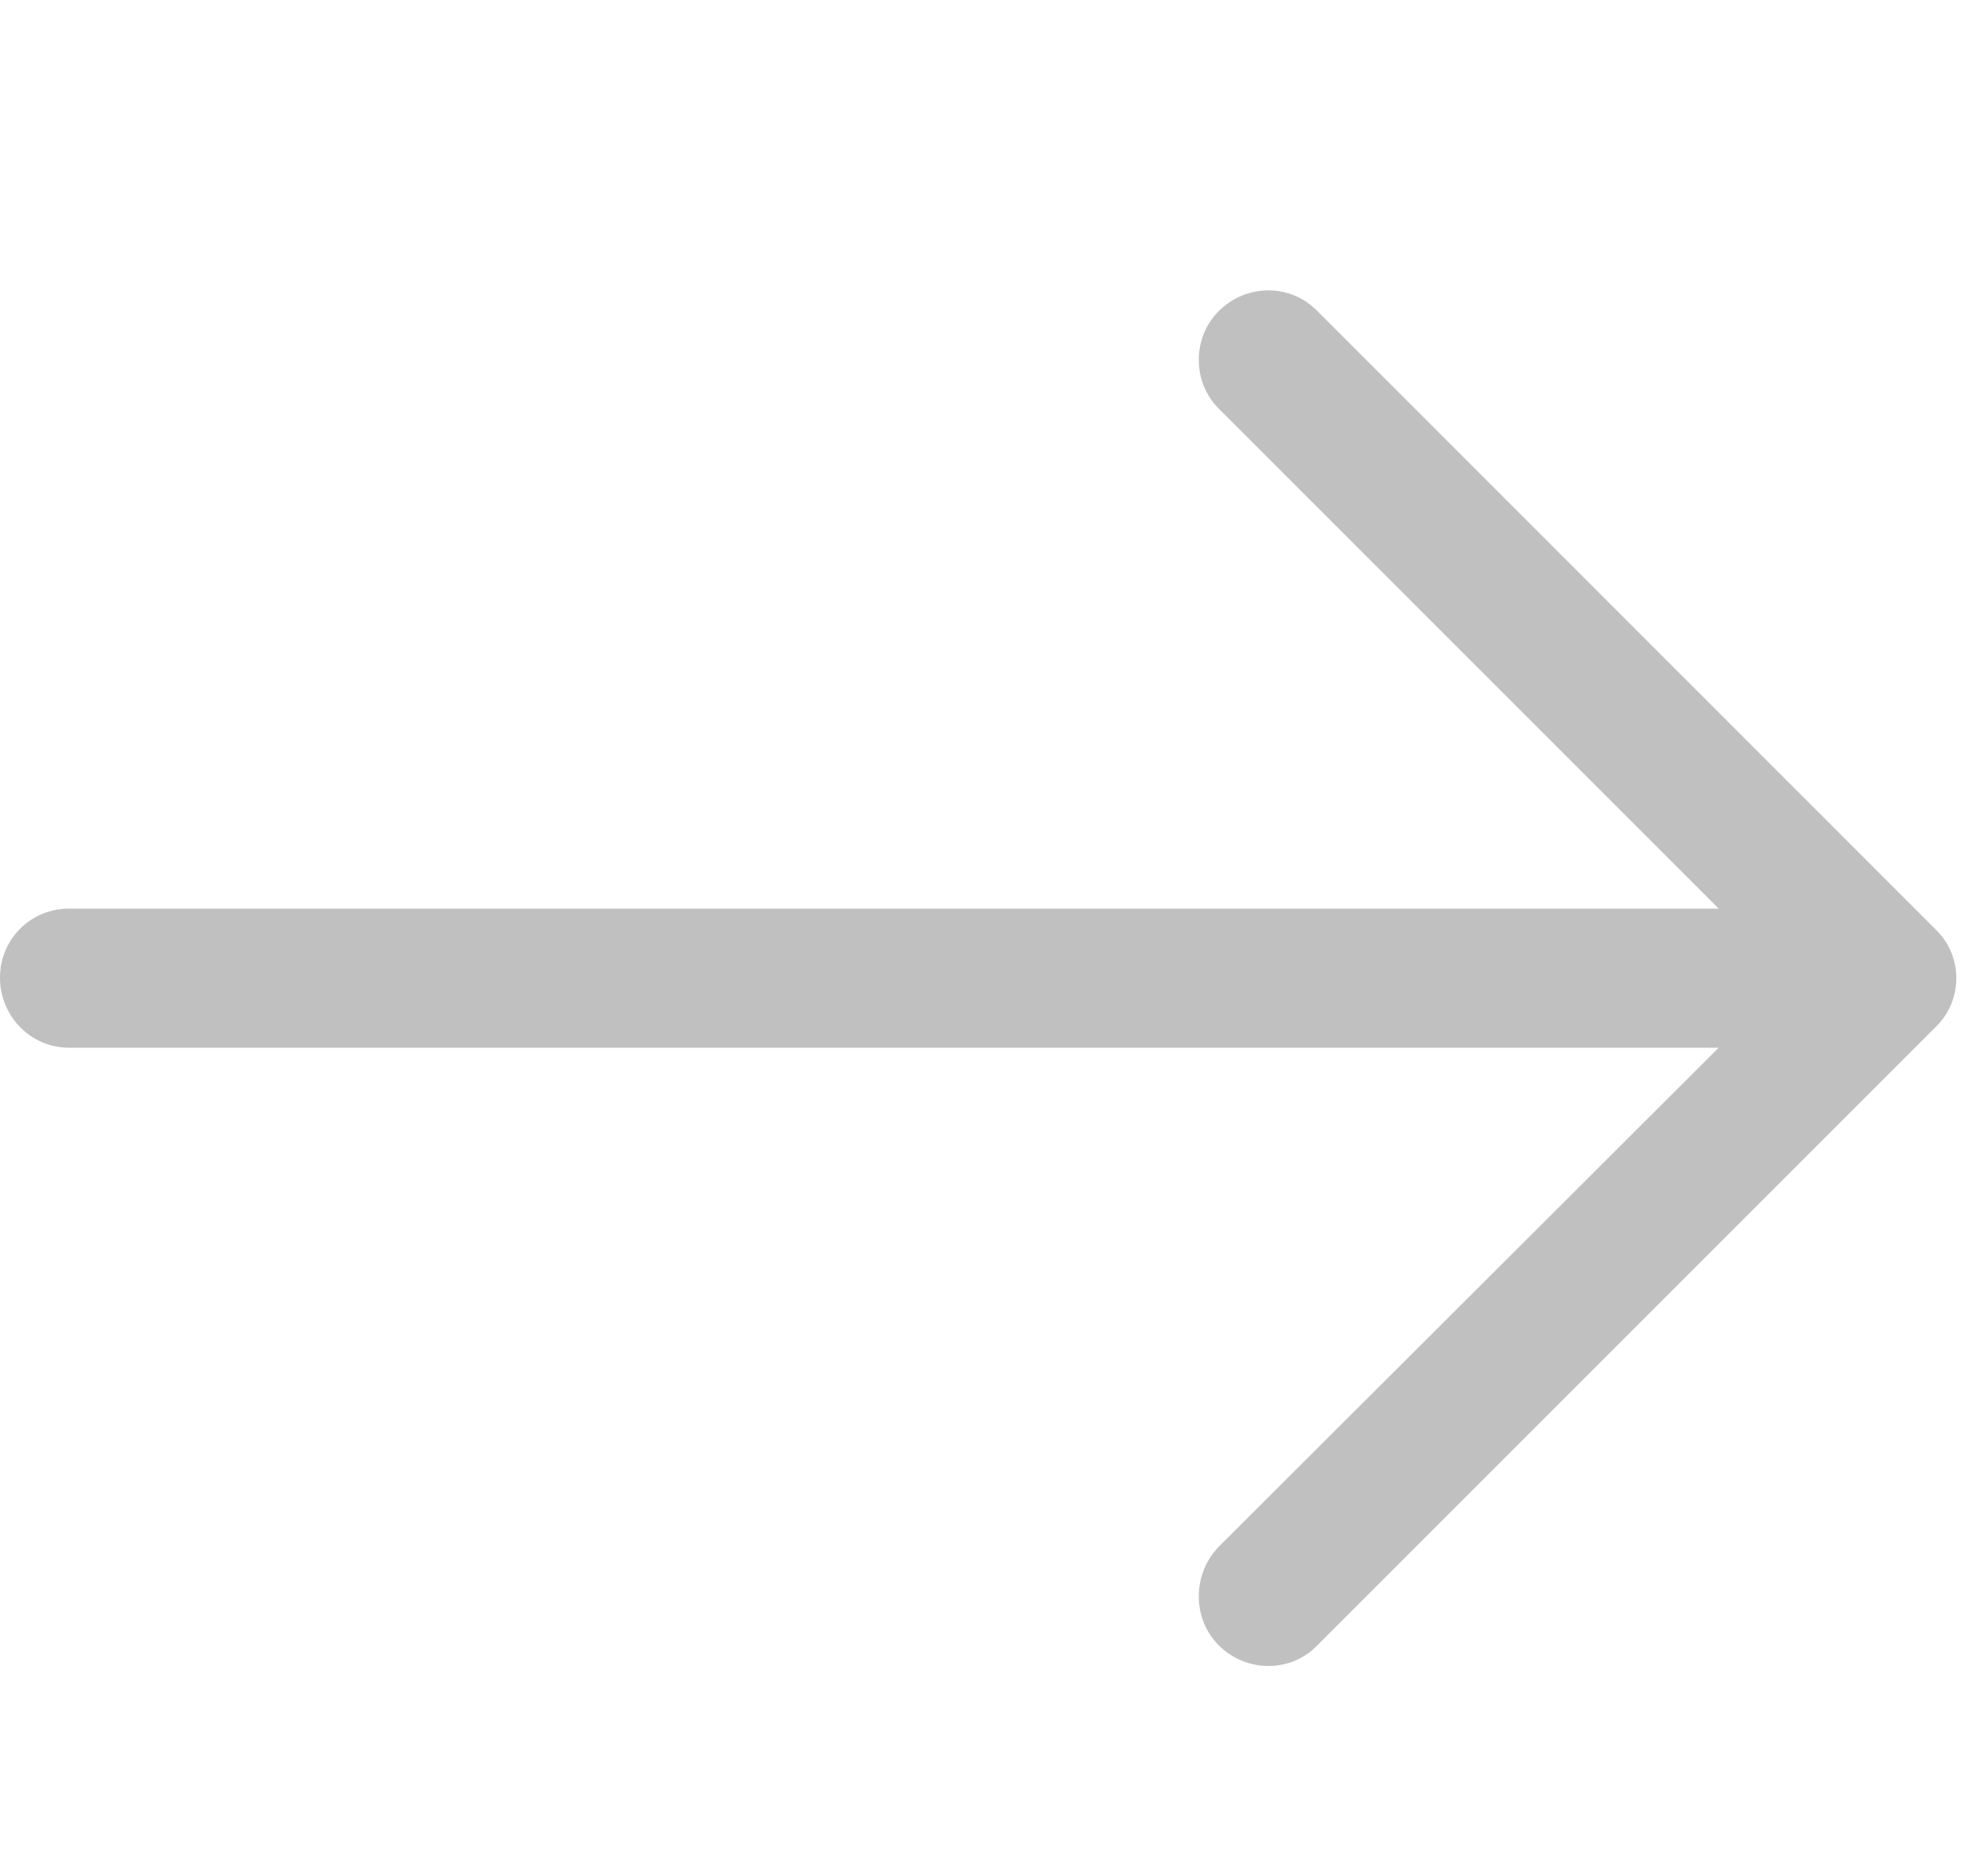
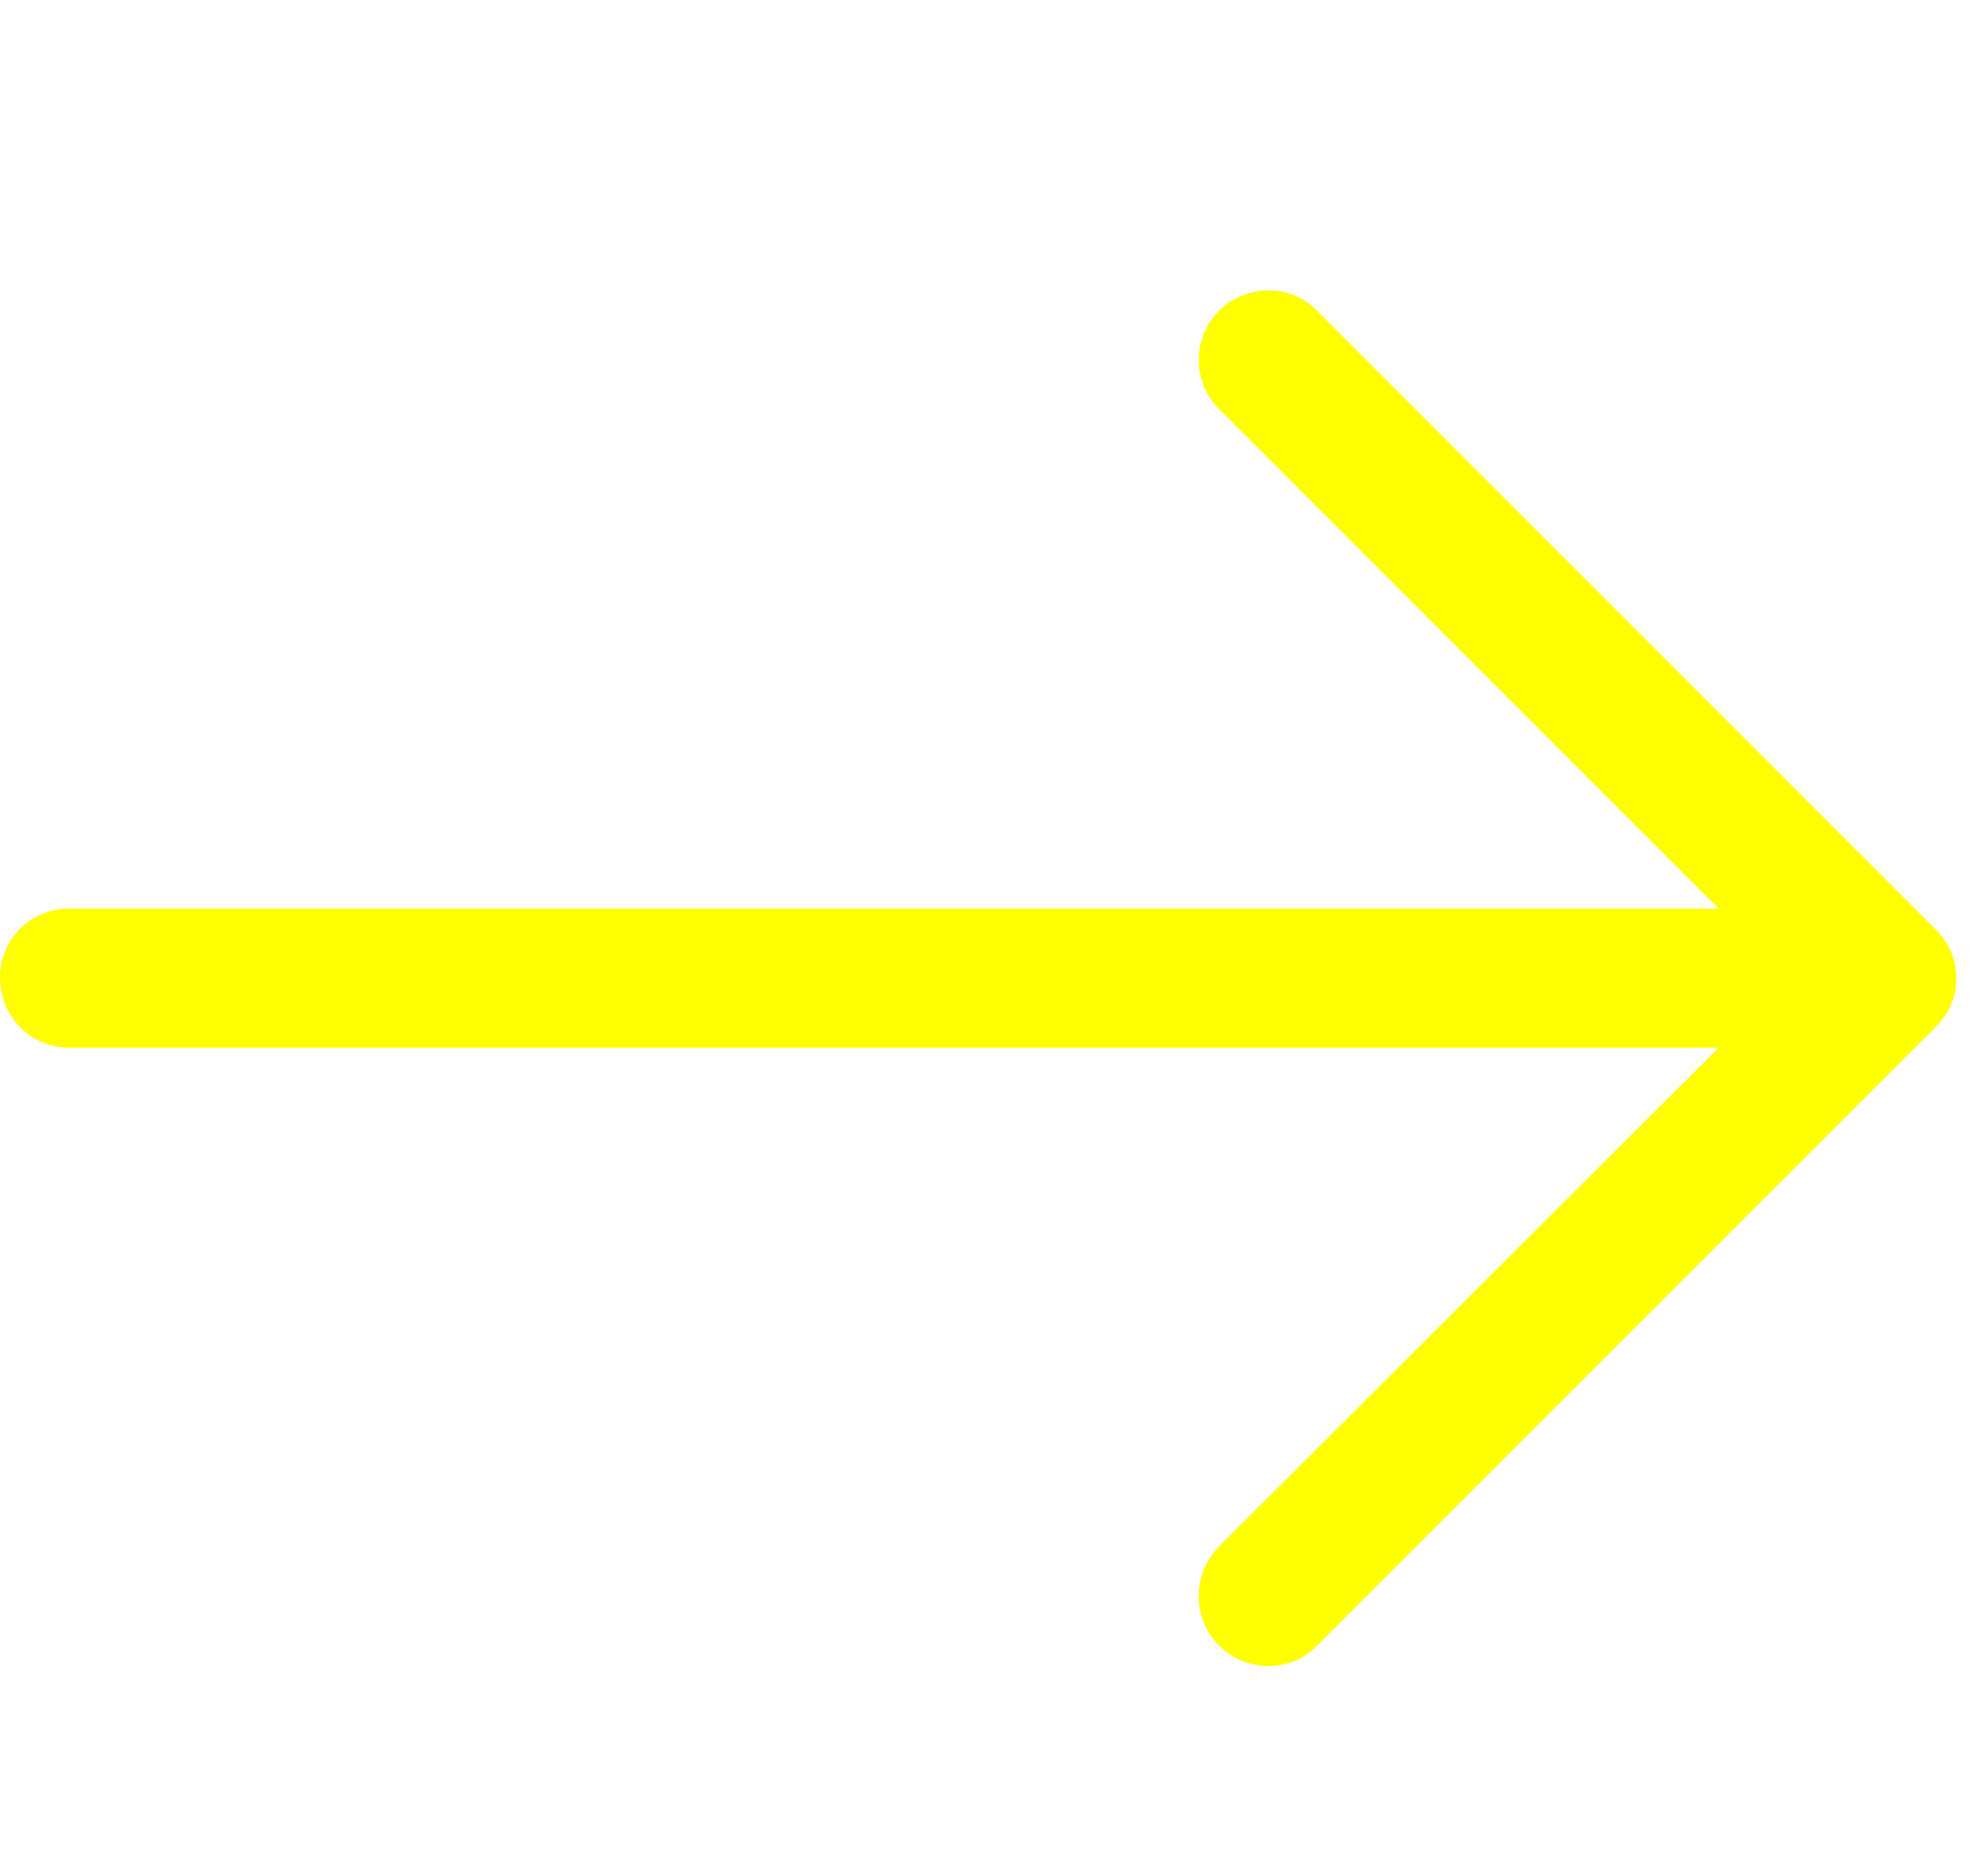
<svg xmlns="http://www.w3.org/2000/svg" height="30" width="32" xml:space="preserve" viewBox="0 0 32 30" y="0px" x="0px" id="Fleche_droite" version="1.0">
-   <path id="path1" d="m 21.205,5.007 c -0.429,-0.444 -1.143,-0.444 -1.587,0 -0.429,0.429 -0.429,1.143 0,1.571 l 8.047,8.047 H 1.111 C 0.492,14.626 0,15.118 0,15.737 c 0,0.619 0.492,1.127 1.111,1.127 h 26.554 l -8.047,8.032 c -0.429,0.444 -0.429,1.159 0,1.587 0.444,0.444 1.159,0.444 1.587,0 l 9.952,-9.952 c 0.444,-0.429 0.444,-1.143 0,-1.571 z" style="fill:#c0c0c0" />
+   <path id="path1" d="m 21.205,5.007 c -0.429,-0.444 -1.143,-0.444 -1.587,0 -0.429,0.429 -0.429,1.143 0,1.571 l 8.047,8.047 H 1.111 C 0.492,14.626 0,15.118 0,15.737 c 0,0.619 0.492,1.127 1.111,1.127 h 26.554 l -8.047,8.032 c -0.429,0.444 -0.429,1.159 0,1.587 0.444,0.444 1.159,0.444 1.587,0 l 9.952,-9.952 c 0.444,-0.429 0.444,-1.143 0,-1.571 z" style="fill:#ffff00" />
</svg>
